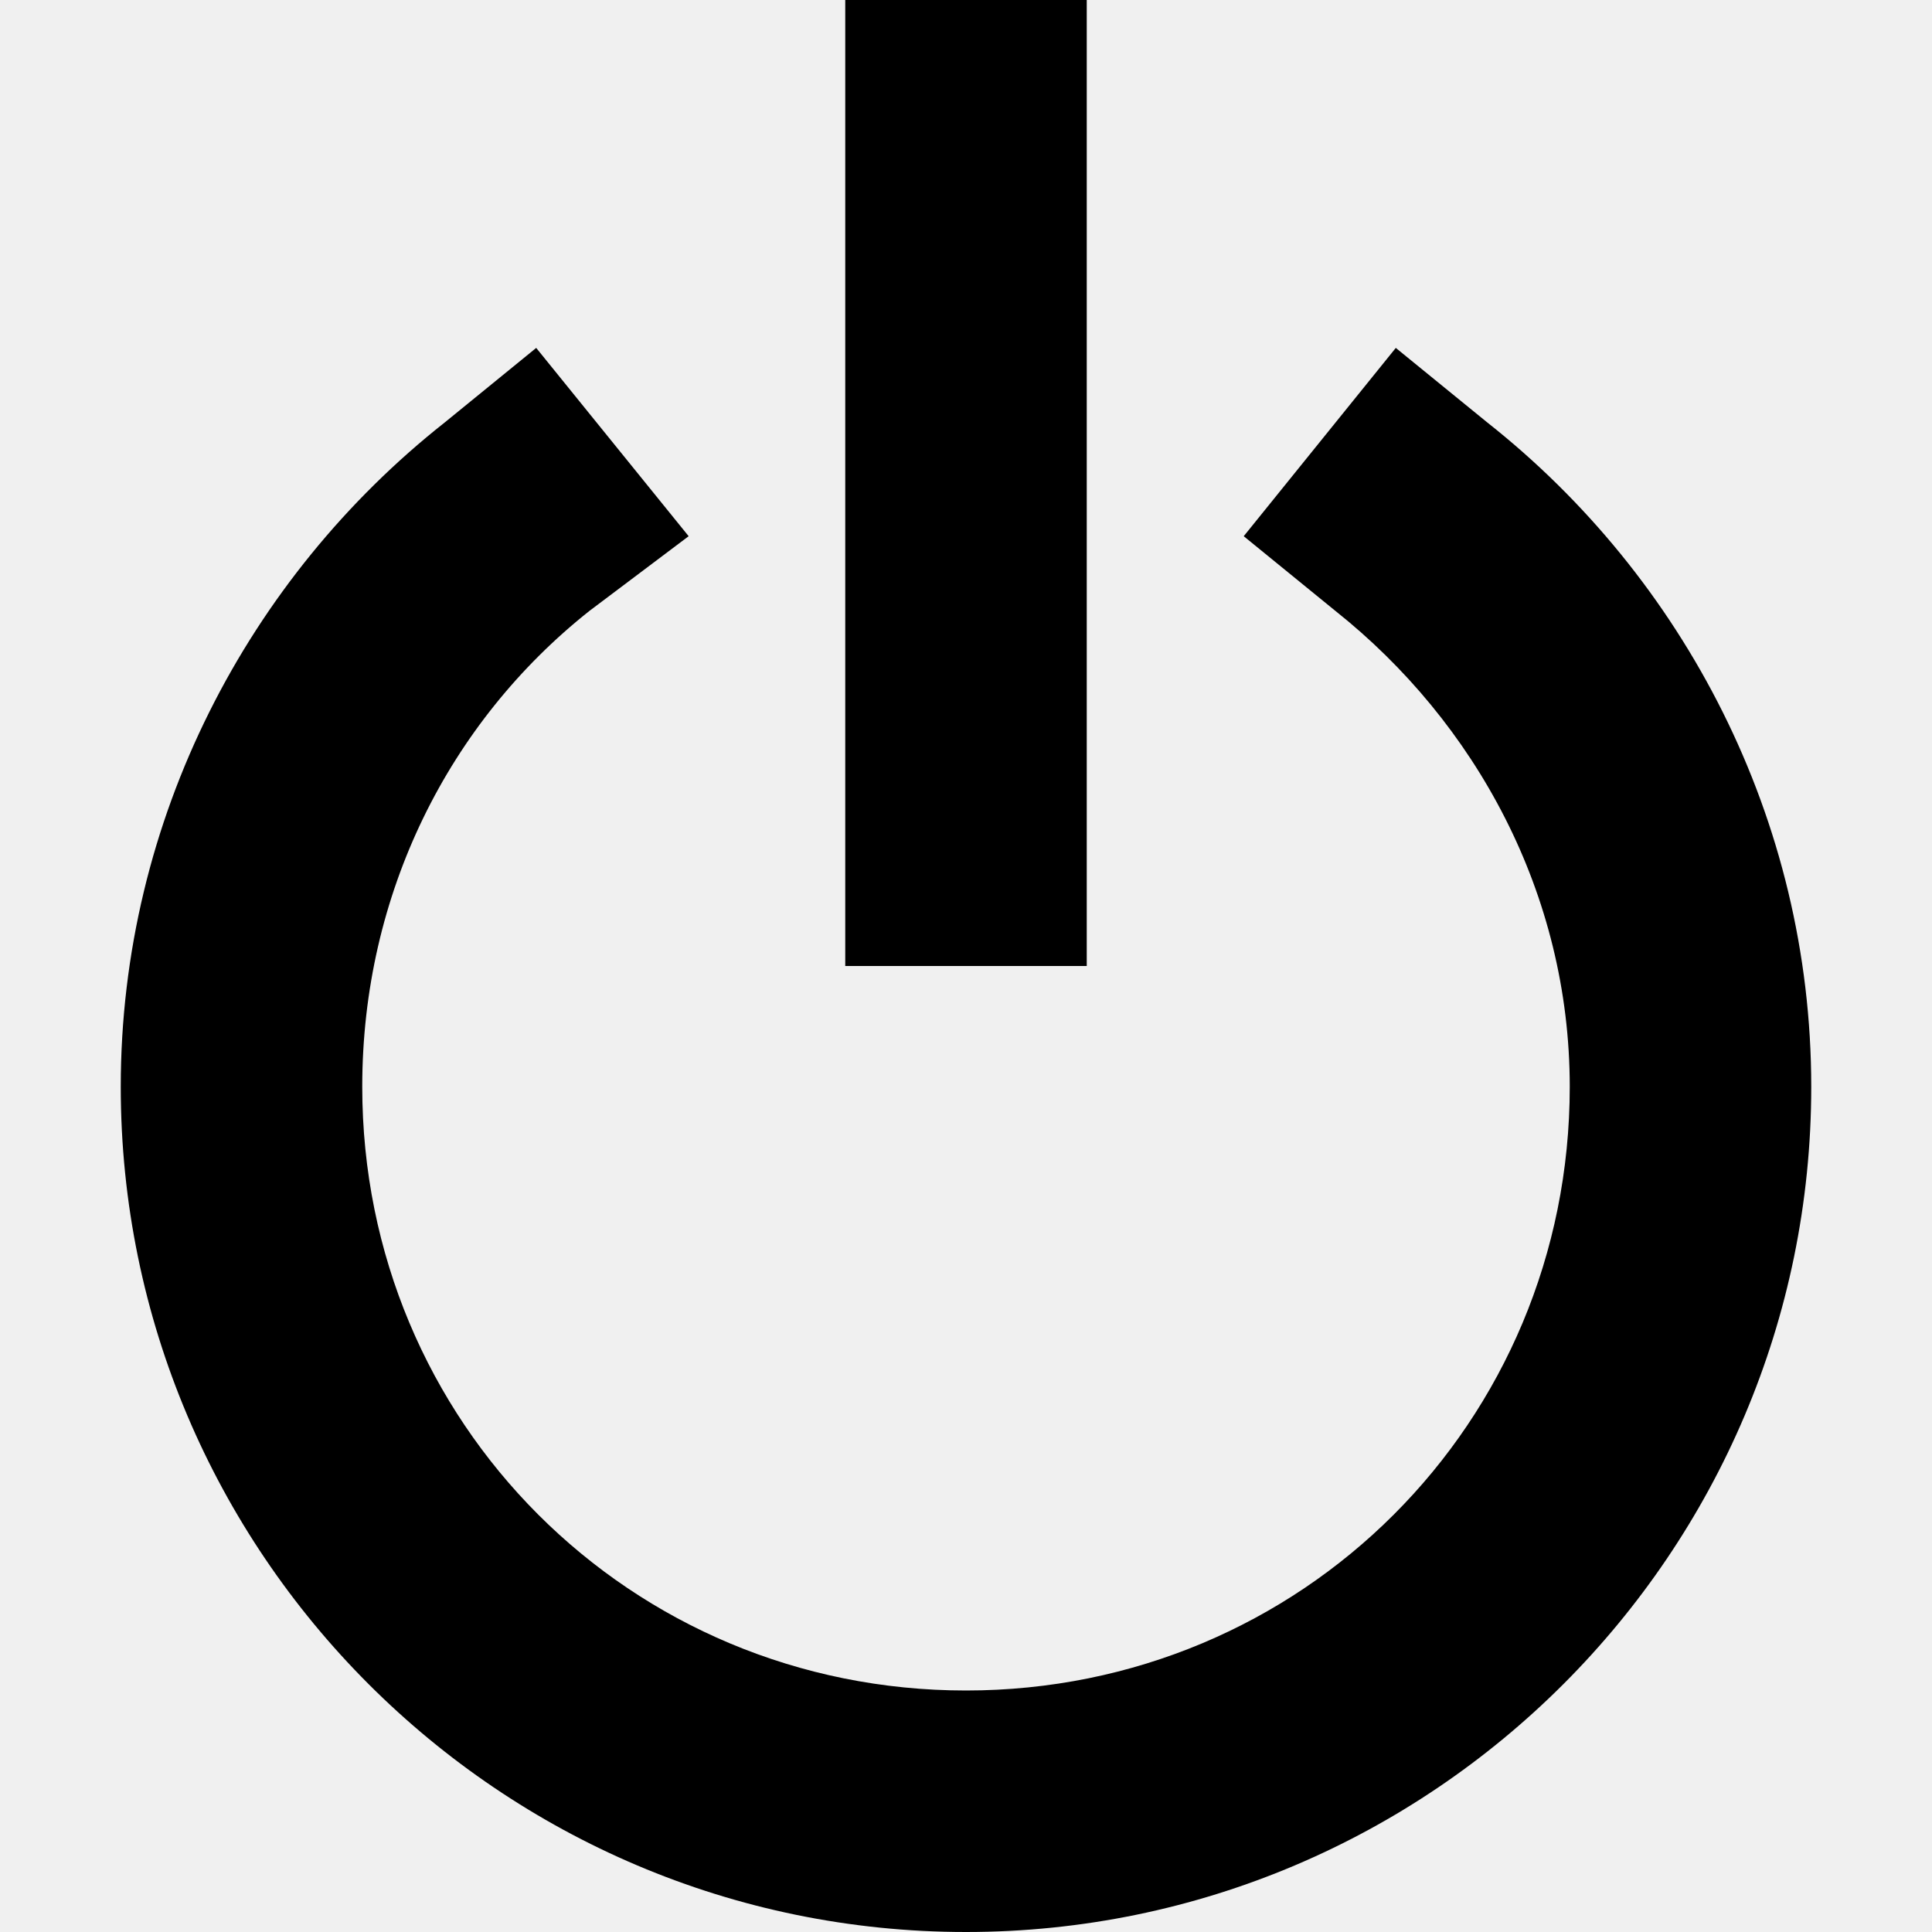
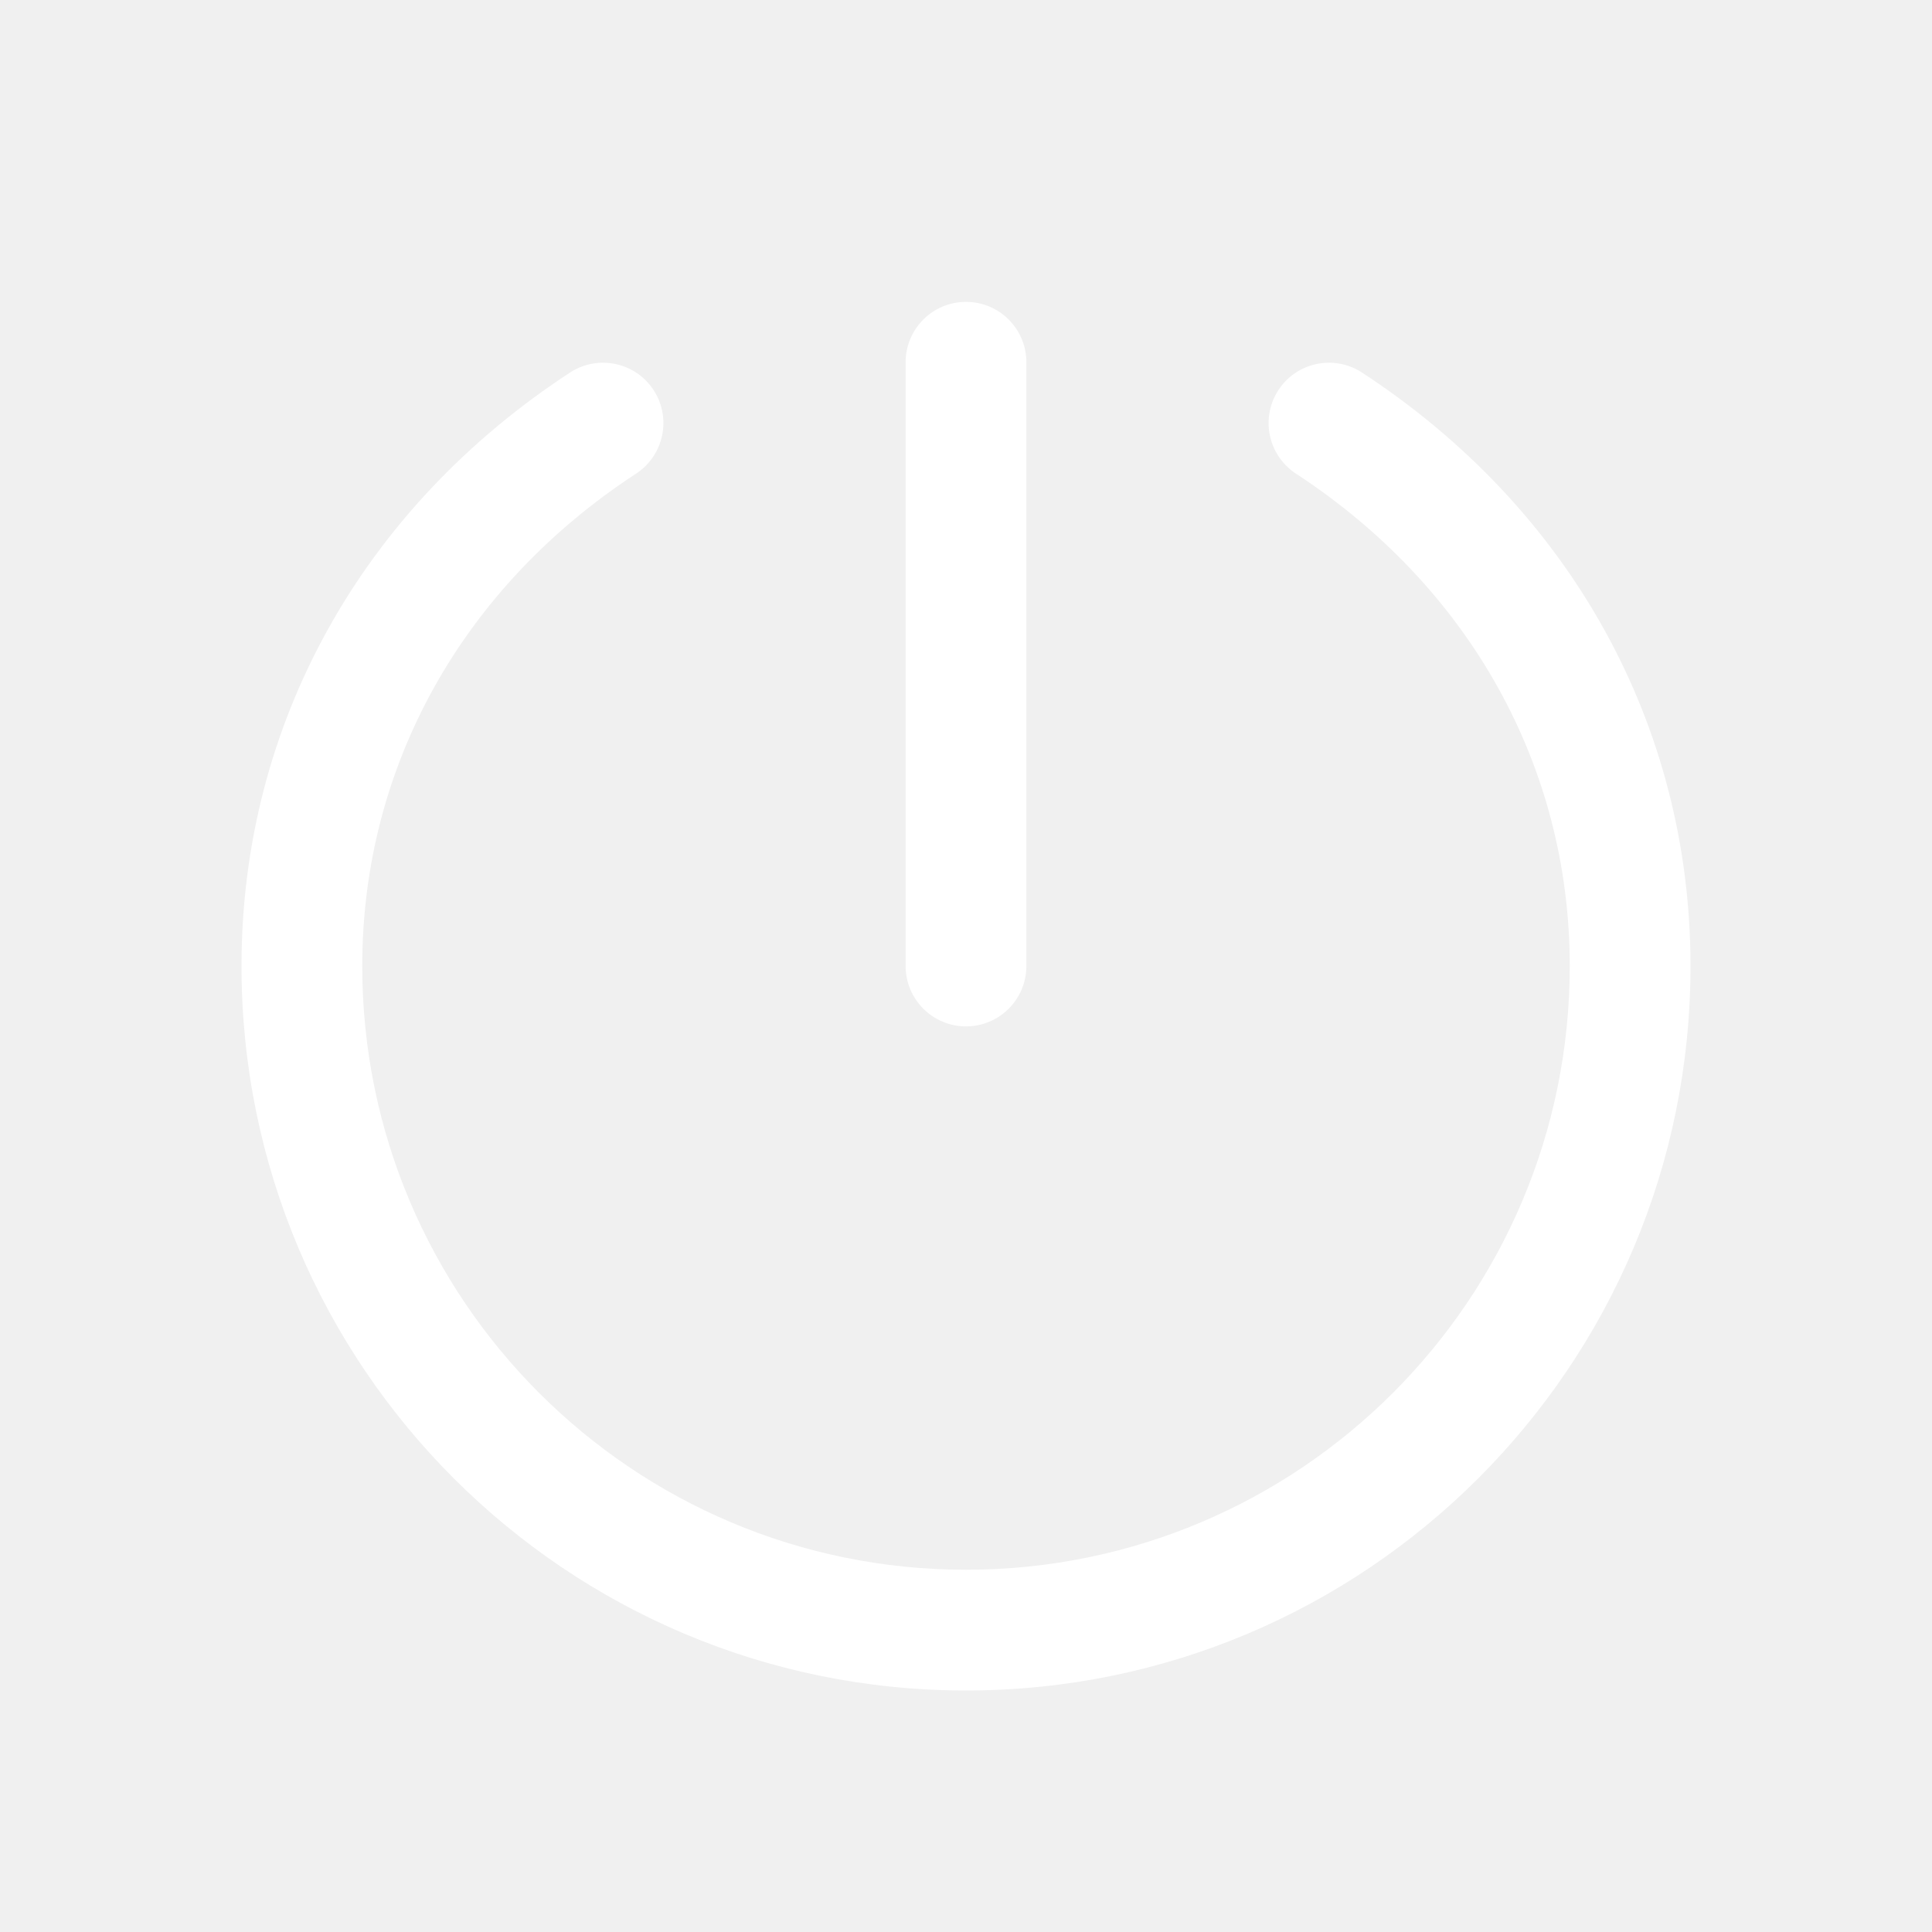
- <svg xmlns="http://www.w3.org/2000/svg" version="1.1" id="Layer_1" x="0px" y="0px" viewBox="0 0 512 512" style="enable-background:new 0 0 512 512;" xml:space="preserve">
-   <g>
-     <path d="M224,0v256h64V0H224z M142.1,92.2L117.8,112C65.9,153,32,217,32,288c0,123.5,100.5,224,224,224s224-100.5,224-224   c0-71-33.9-135-85.8-176l-24.3-19.8l-40.3,49.9l24.3,19.8C391,191.4,416,236.8,416,288c0,89-71,160-160,160S96,377,96,288   c0-51.2,23-96.6,60.2-126.1l26.3-19.8L142.1,92.2z" />
-   </g>
+ <svg xmlns="http://www.w3.org/2000/svg" width="54" height="54" fill="#ffffff" viewBox="0 0 256 256">
+   <path d="M120,128V48a8,8,0,0,1,16,0v80a8,8,0,0,1-16,0Zm60.37-78.7a8,8,0,0,0-8.74,13.4C194.74,77.77,208,101.57,208,128a80,80,0,0,1-160,0c0-26.43,13.26-50.23,36.37-65.3a8,8,0,0,0-8.74-13.4C47.9,67.38,32,96.06,32,128a96,96,0,0,0,192,0C224,96.06,208.1,67.38,180.37,49.3Z" />
</svg>
